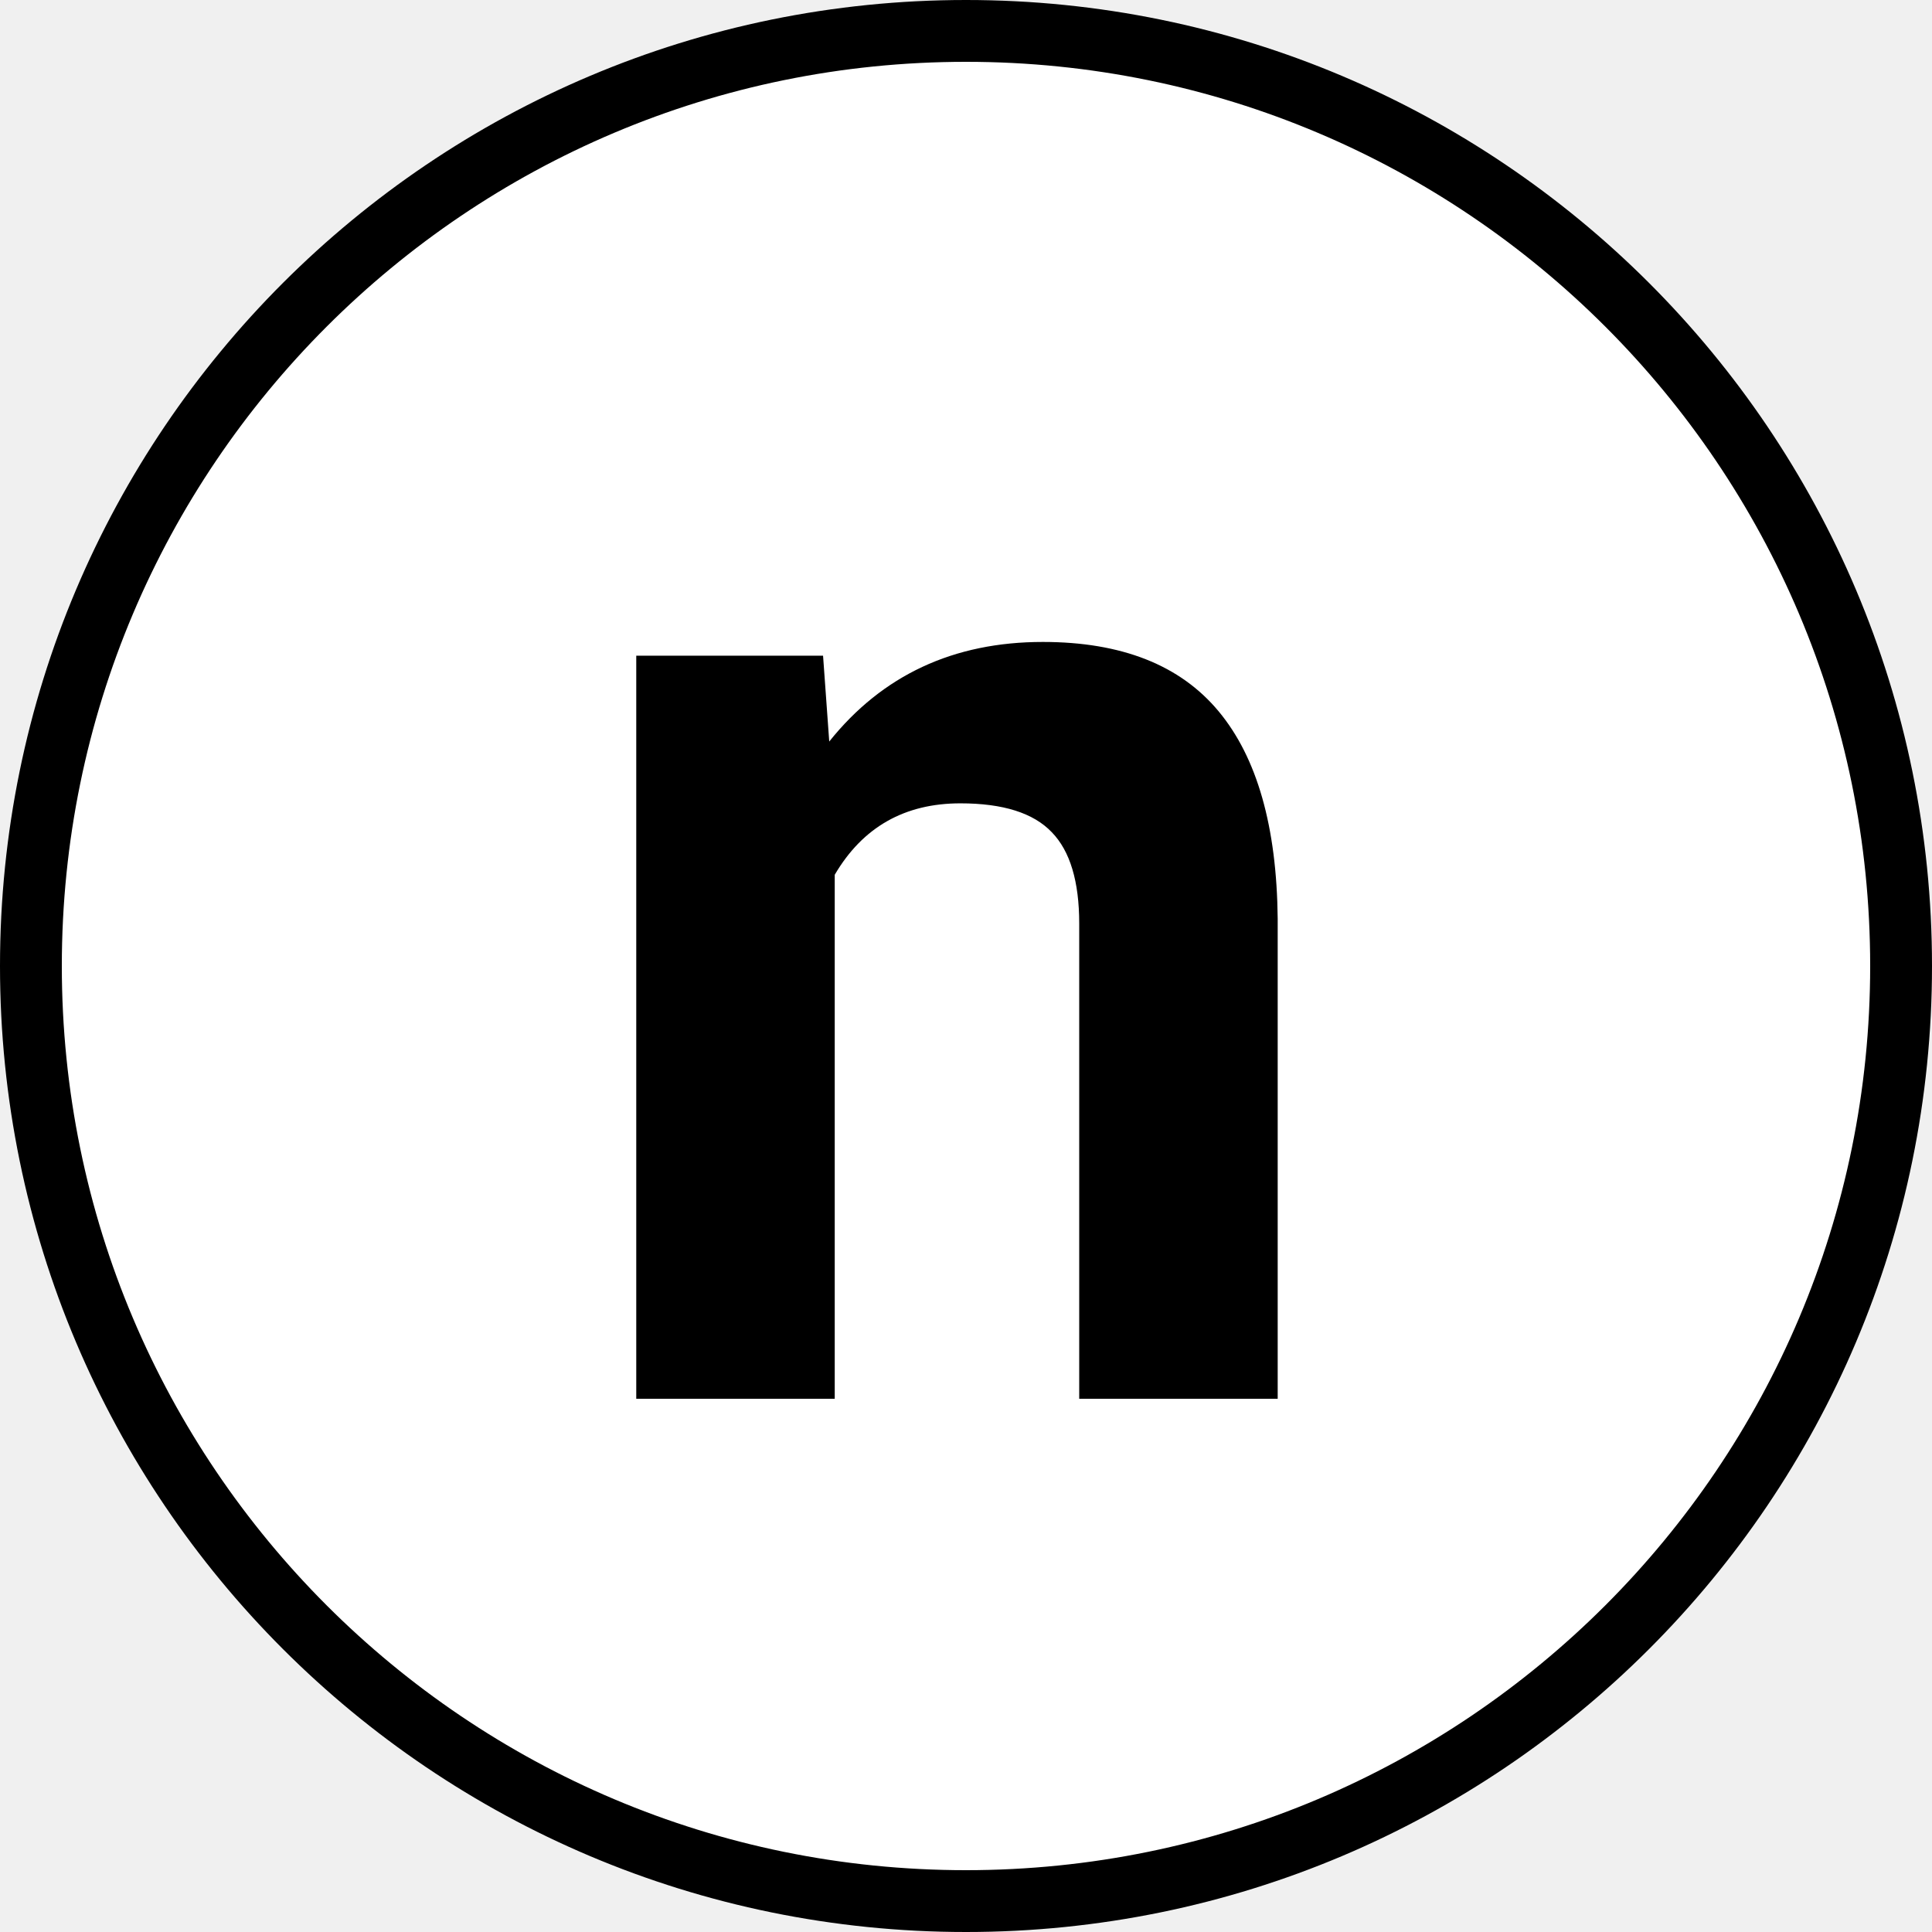
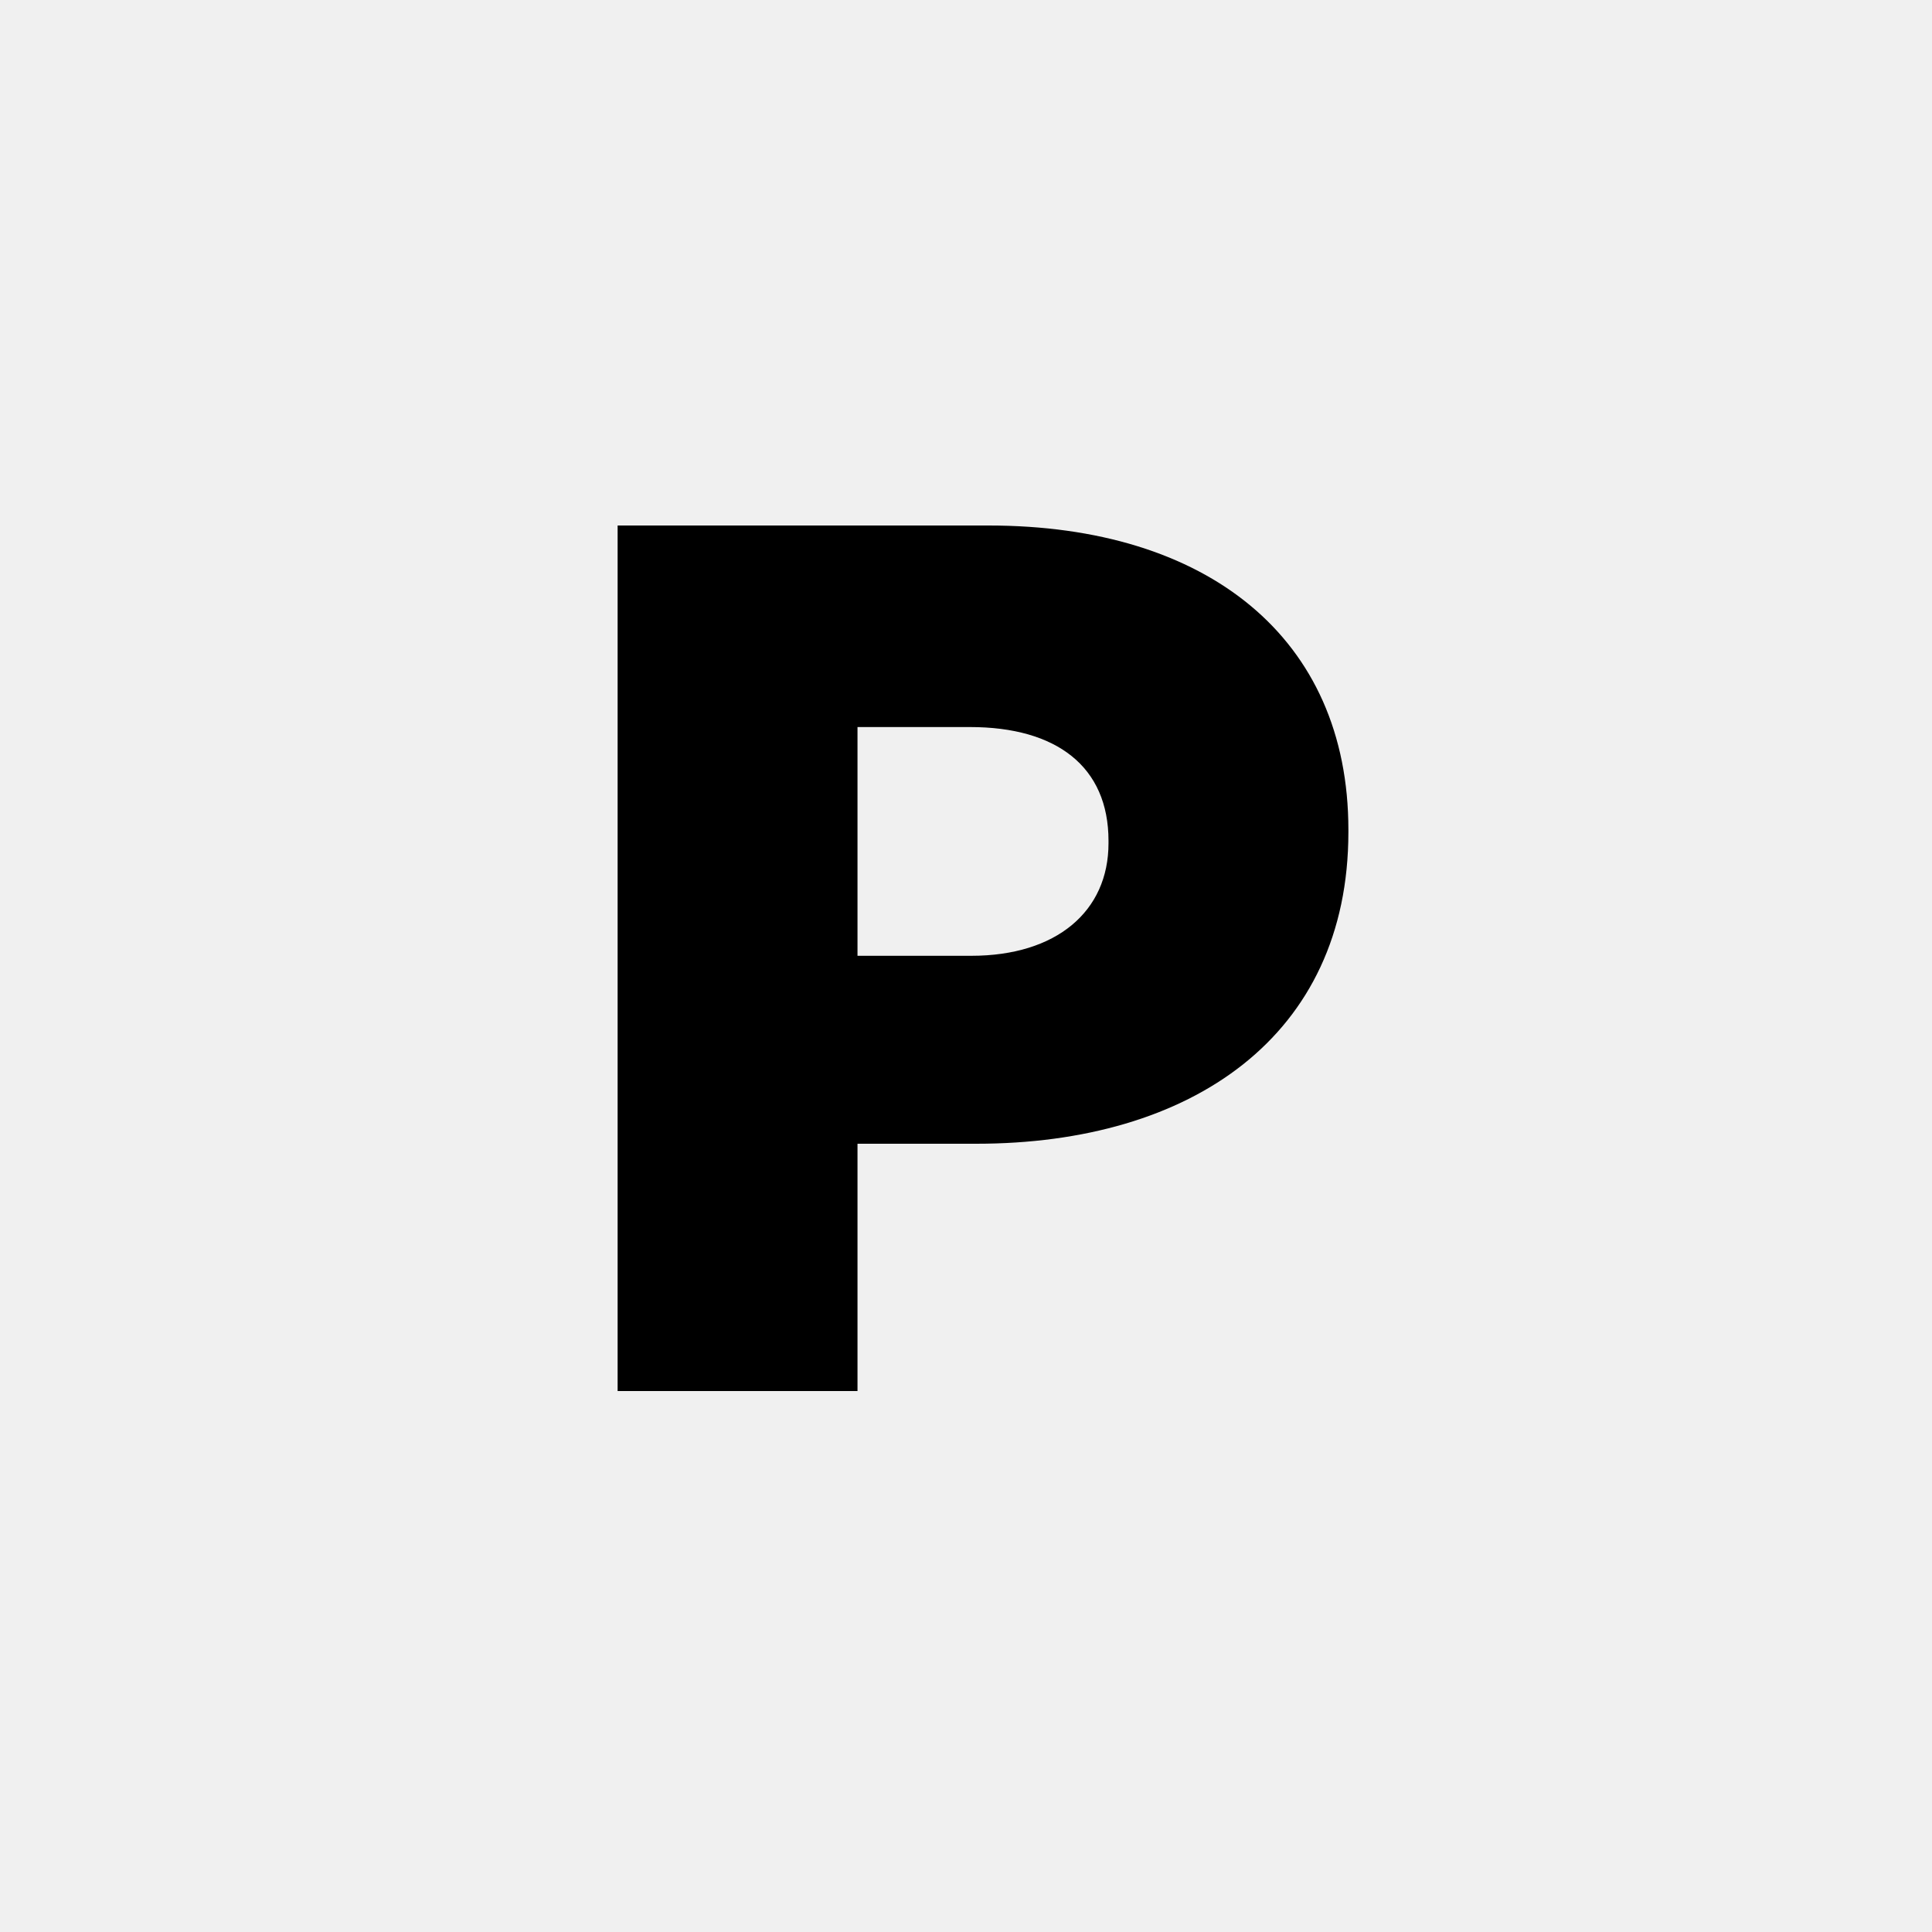
- <svg xmlns="http://www.w3.org/2000/svg" width="250" height="250" viewBox="0 0 250 250" fill="none">
-   <circle cx="125" cy="125" r="121" fill="white" stroke="black" stroke-width="8" />
-   <path d="M106.503 84.846L107.303 95.954C114.175 87.364 123.388 83.068 134.94 83.068C145.131 83.068 152.714 86.06 157.69 92.044C162.667 98.028 165.215 106.974 165.333 118.882V181H139.65V119.504C139.65 114.053 138.465 110.114 136.096 107.685C133.726 105.196 129.786 103.952 124.276 103.952C117.049 103.952 111.628 107.033 108.014 113.194V181H82.331V84.846H106.503Z" fill="black" />
+ <svg xmlns="http://www.w3.org/2000/svg" width="50" height="50" viewBox="0 0 50 50" fill="none">
+   <mask id="mask0_2_5" style="mask-type:alpha" maskUnits="userSpaceOnUse" x="0" y="0" width="50" height="50">
+     <circle cx="25" cy="25" r="25" fill="#C4C4C4" />
+   </mask>
+   <g mask="url(#mask0_2_5)">
+     <path d="M15.984 36H22.192V29.6H25.264C30.832 29.6 34.896 26.816 34.896 21.536V21.472C34.896 16.512 31.248 13.6 25.584 13.6H15.984V36ZM22.192 24.736V18.816H25.104C27.344 18.816 28.688 19.84 28.688 21.76V21.824C28.688 23.584 27.344 24.736 25.136 24.736H22.192Z" fill="black" />
+   </g>
</svg>
